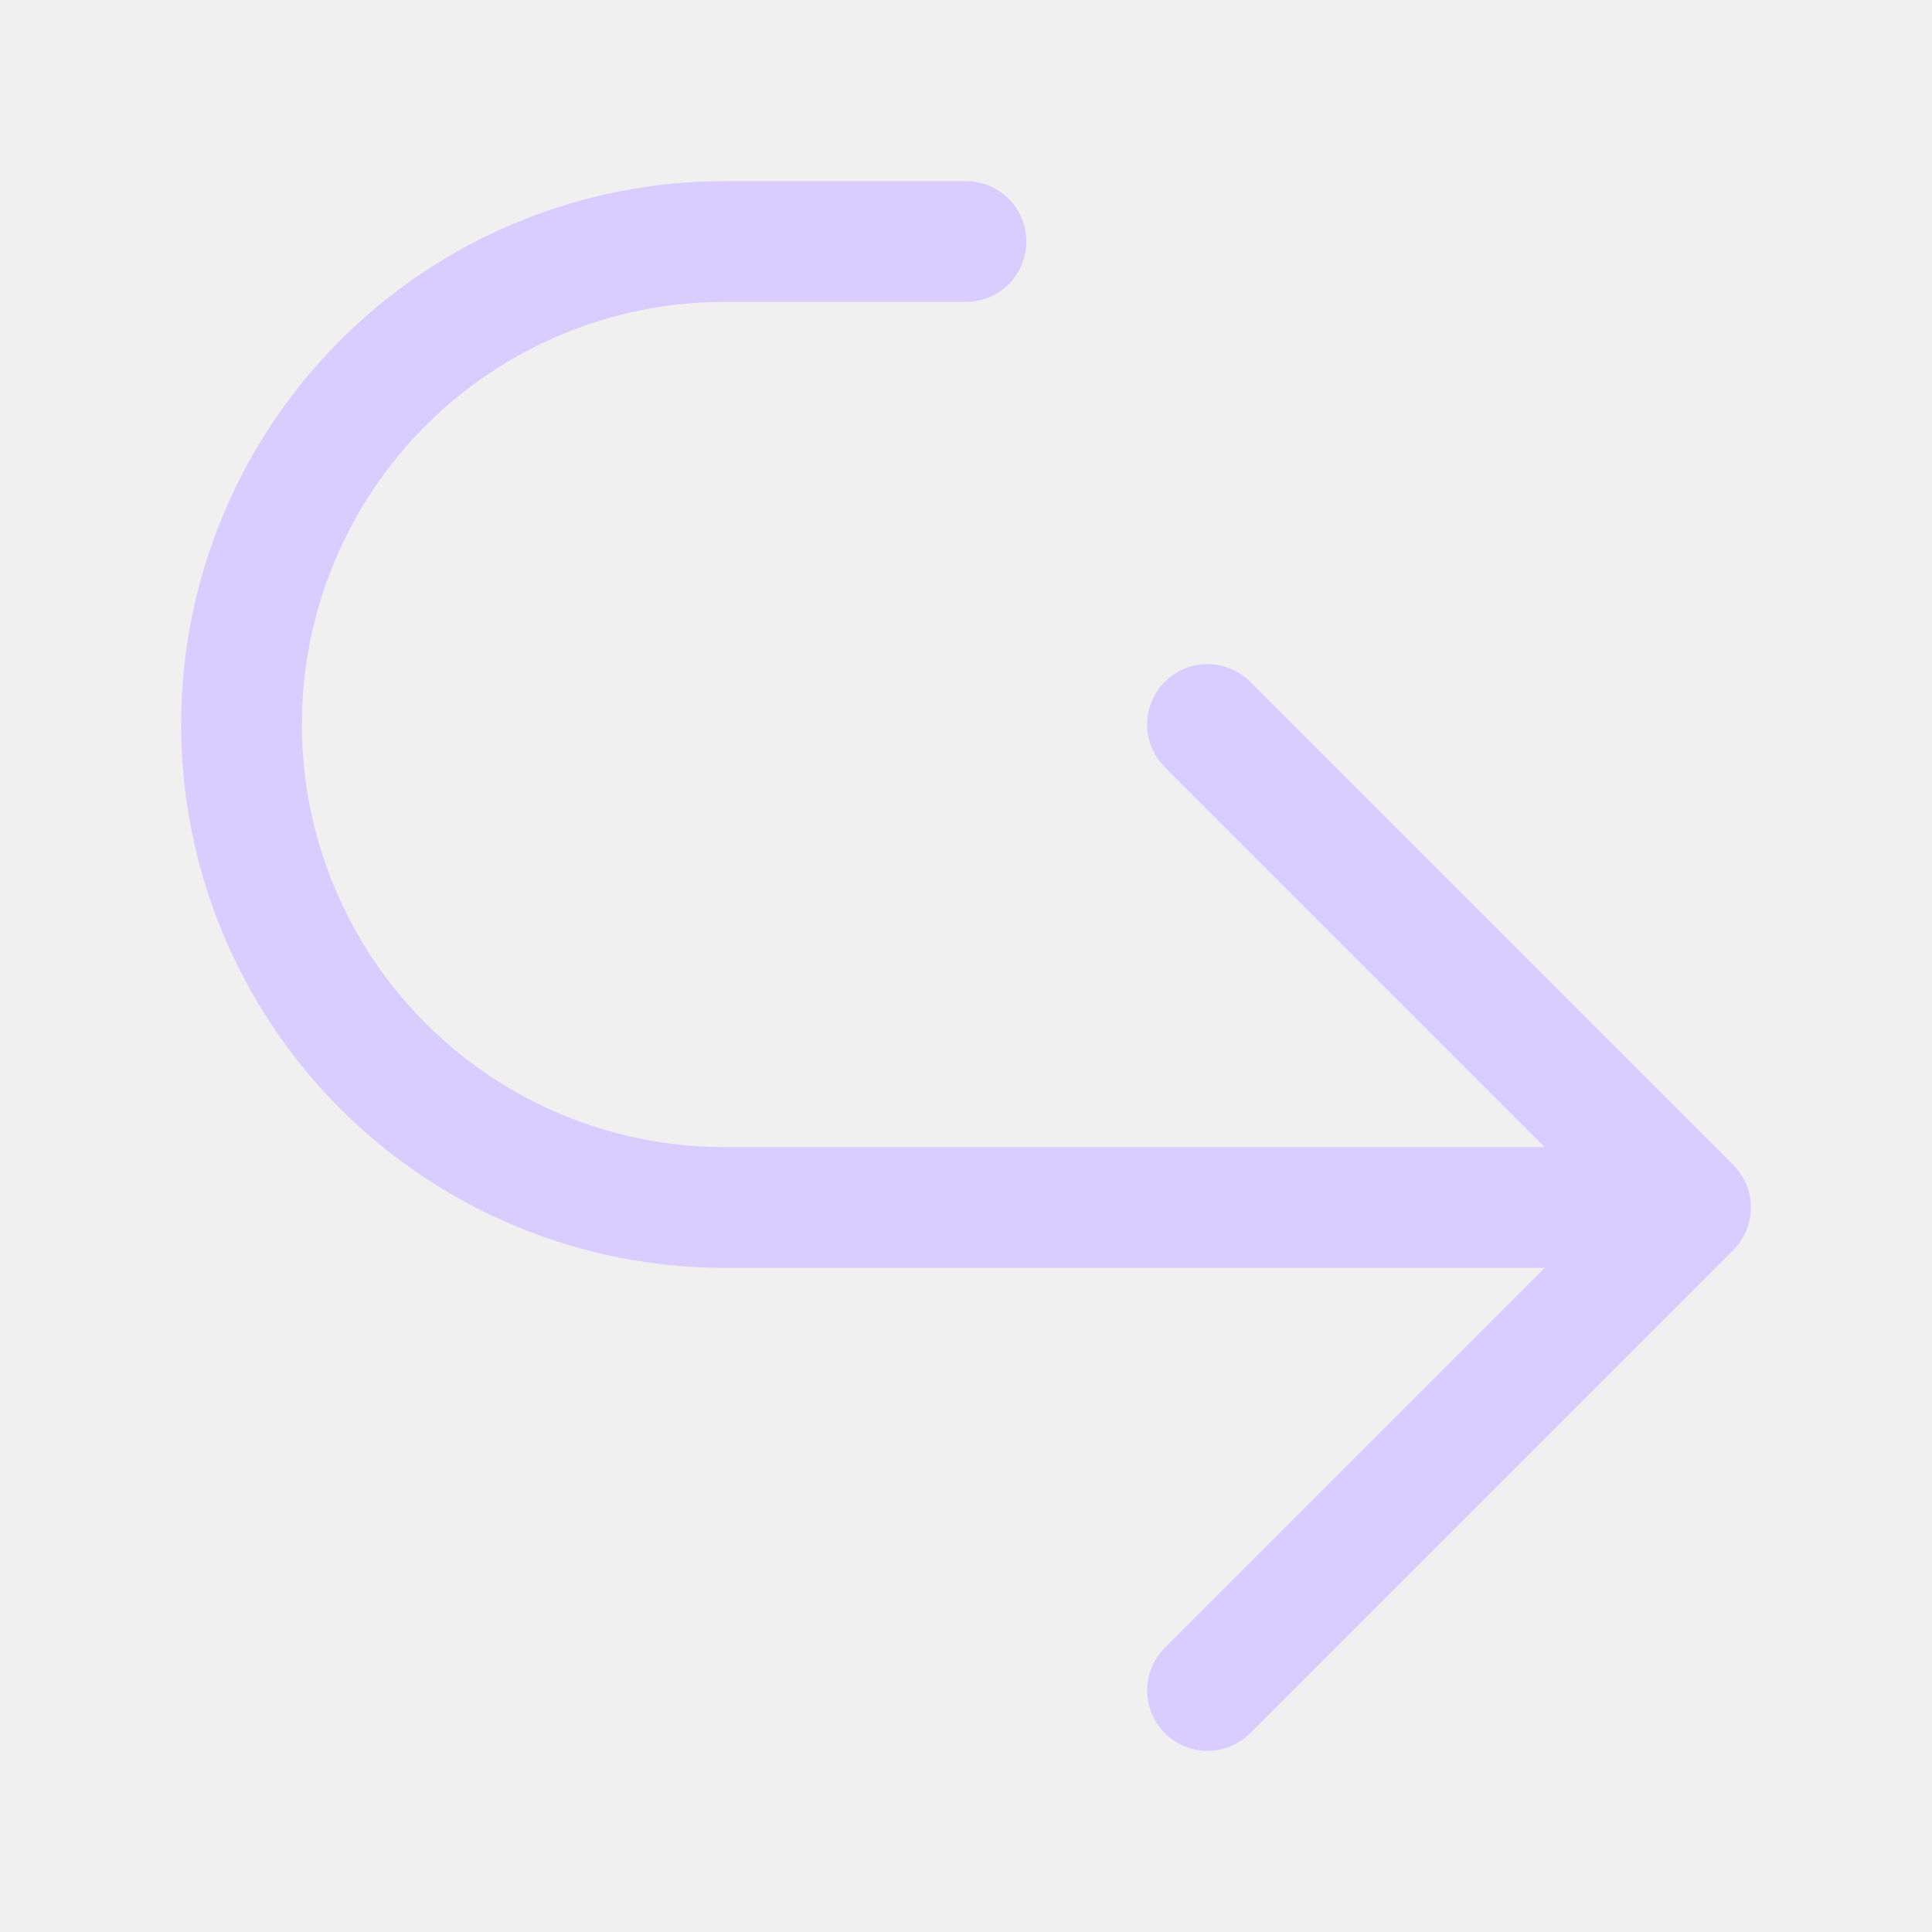
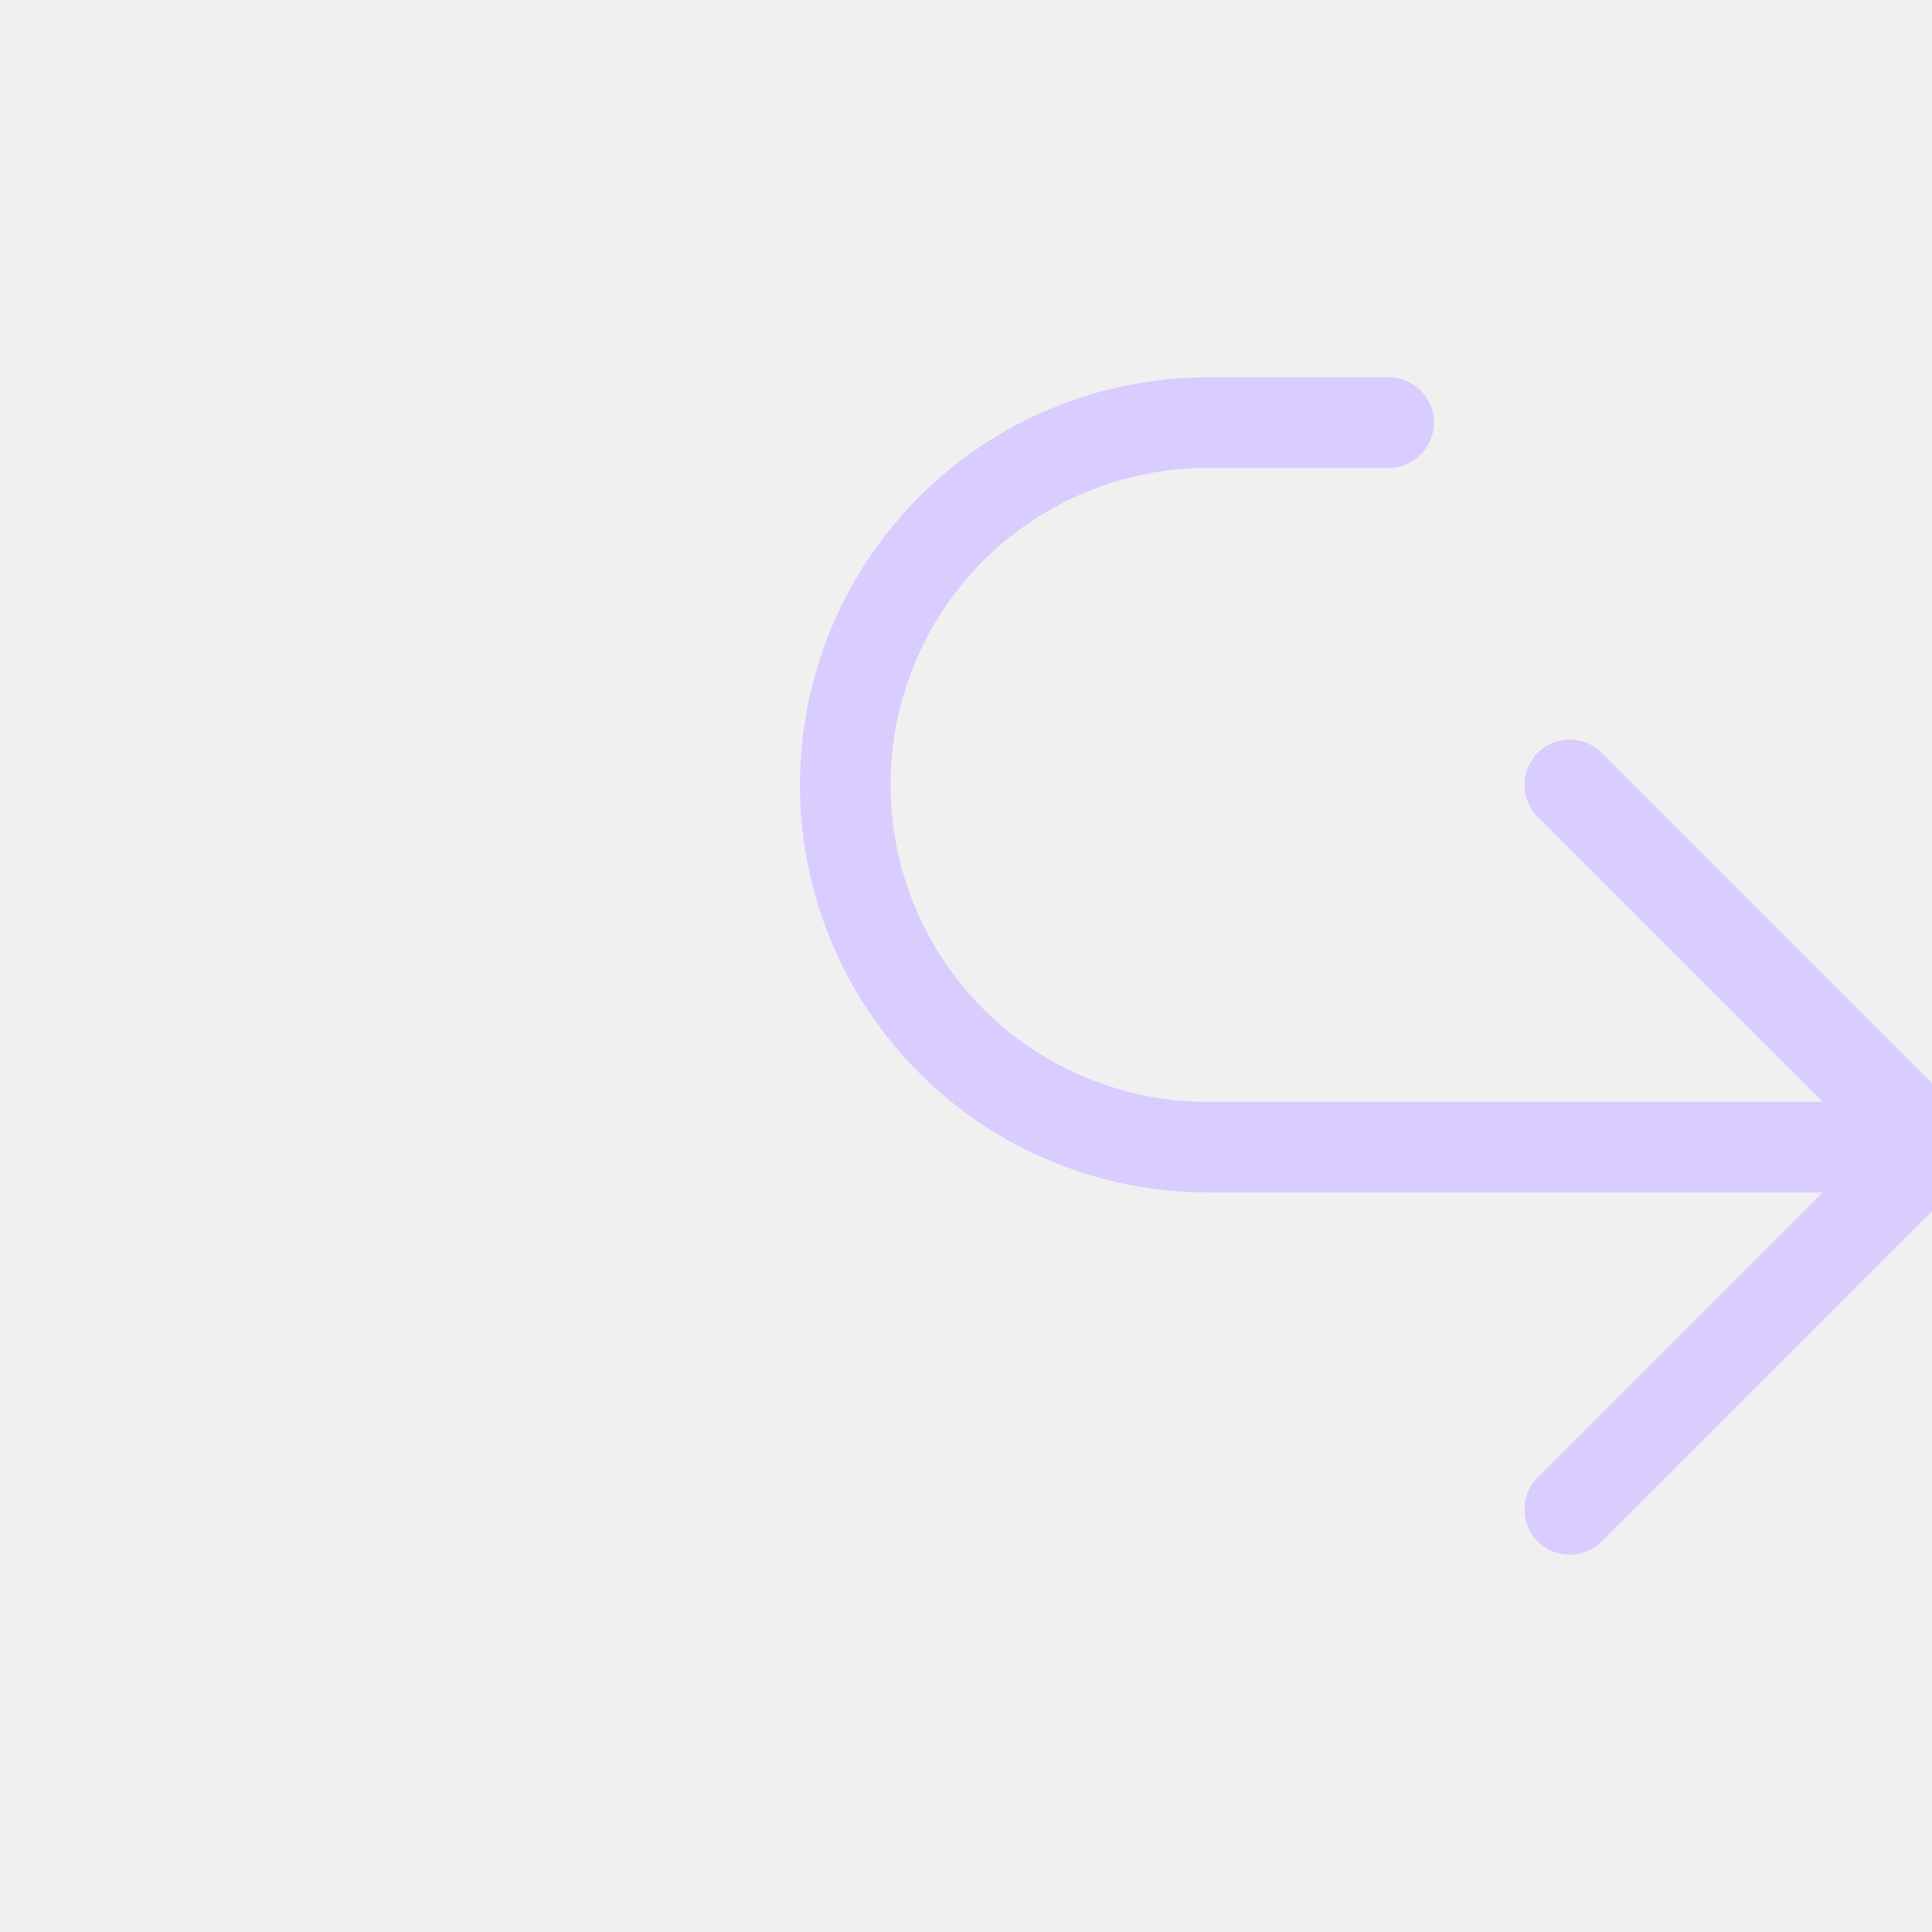
- <svg xmlns="http://www.w3.org/2000/svg" width="24" height="24" viewBox="0 0 24 24" fill="none">
-   <path d="M15 9L21 15M21 15L15 21M21 15H9C7.409 15 5.883 14.368 4.757 13.243C3.632 12.117 3 10.591 3 9C3 7.409 3.632 5.883 4.757 4.757C5.883 3.632 7.409 3 9 3H12" stroke="#D9CCFF" stroke-width="1.5" stroke-linecap="round" stroke-linejoin="round" />
+ <svg xmlns="http://www.w3.org/2000/svg" width="32" height="32" viewBox="0 0 32 32" fill="none">
+   <g clip-path="url(#clip0_83_12852)">
+     <path d="M26 13L32 19M32 19L26 25M32 19H20C18.409 19 16.883 18.368 15.757 17.243C14.632 16.117 14 14.591 14 13C14 11.409 14.632 9.883 15.757 8.757C16.883 7.632 18.409 7 20 7H23" stroke="#D9CCFF" stroke-width="1.5" stroke-linecap="round" stroke-linejoin="round" />
+   </g>
+   <defs>
+     <clipPath id="clip0_83_12852">
+       <rect width="32" height="32" fill="white" transform="matrix(1 0 0 -1 0 32)" />
+     </clipPath>
+   </defs>
</svg>
